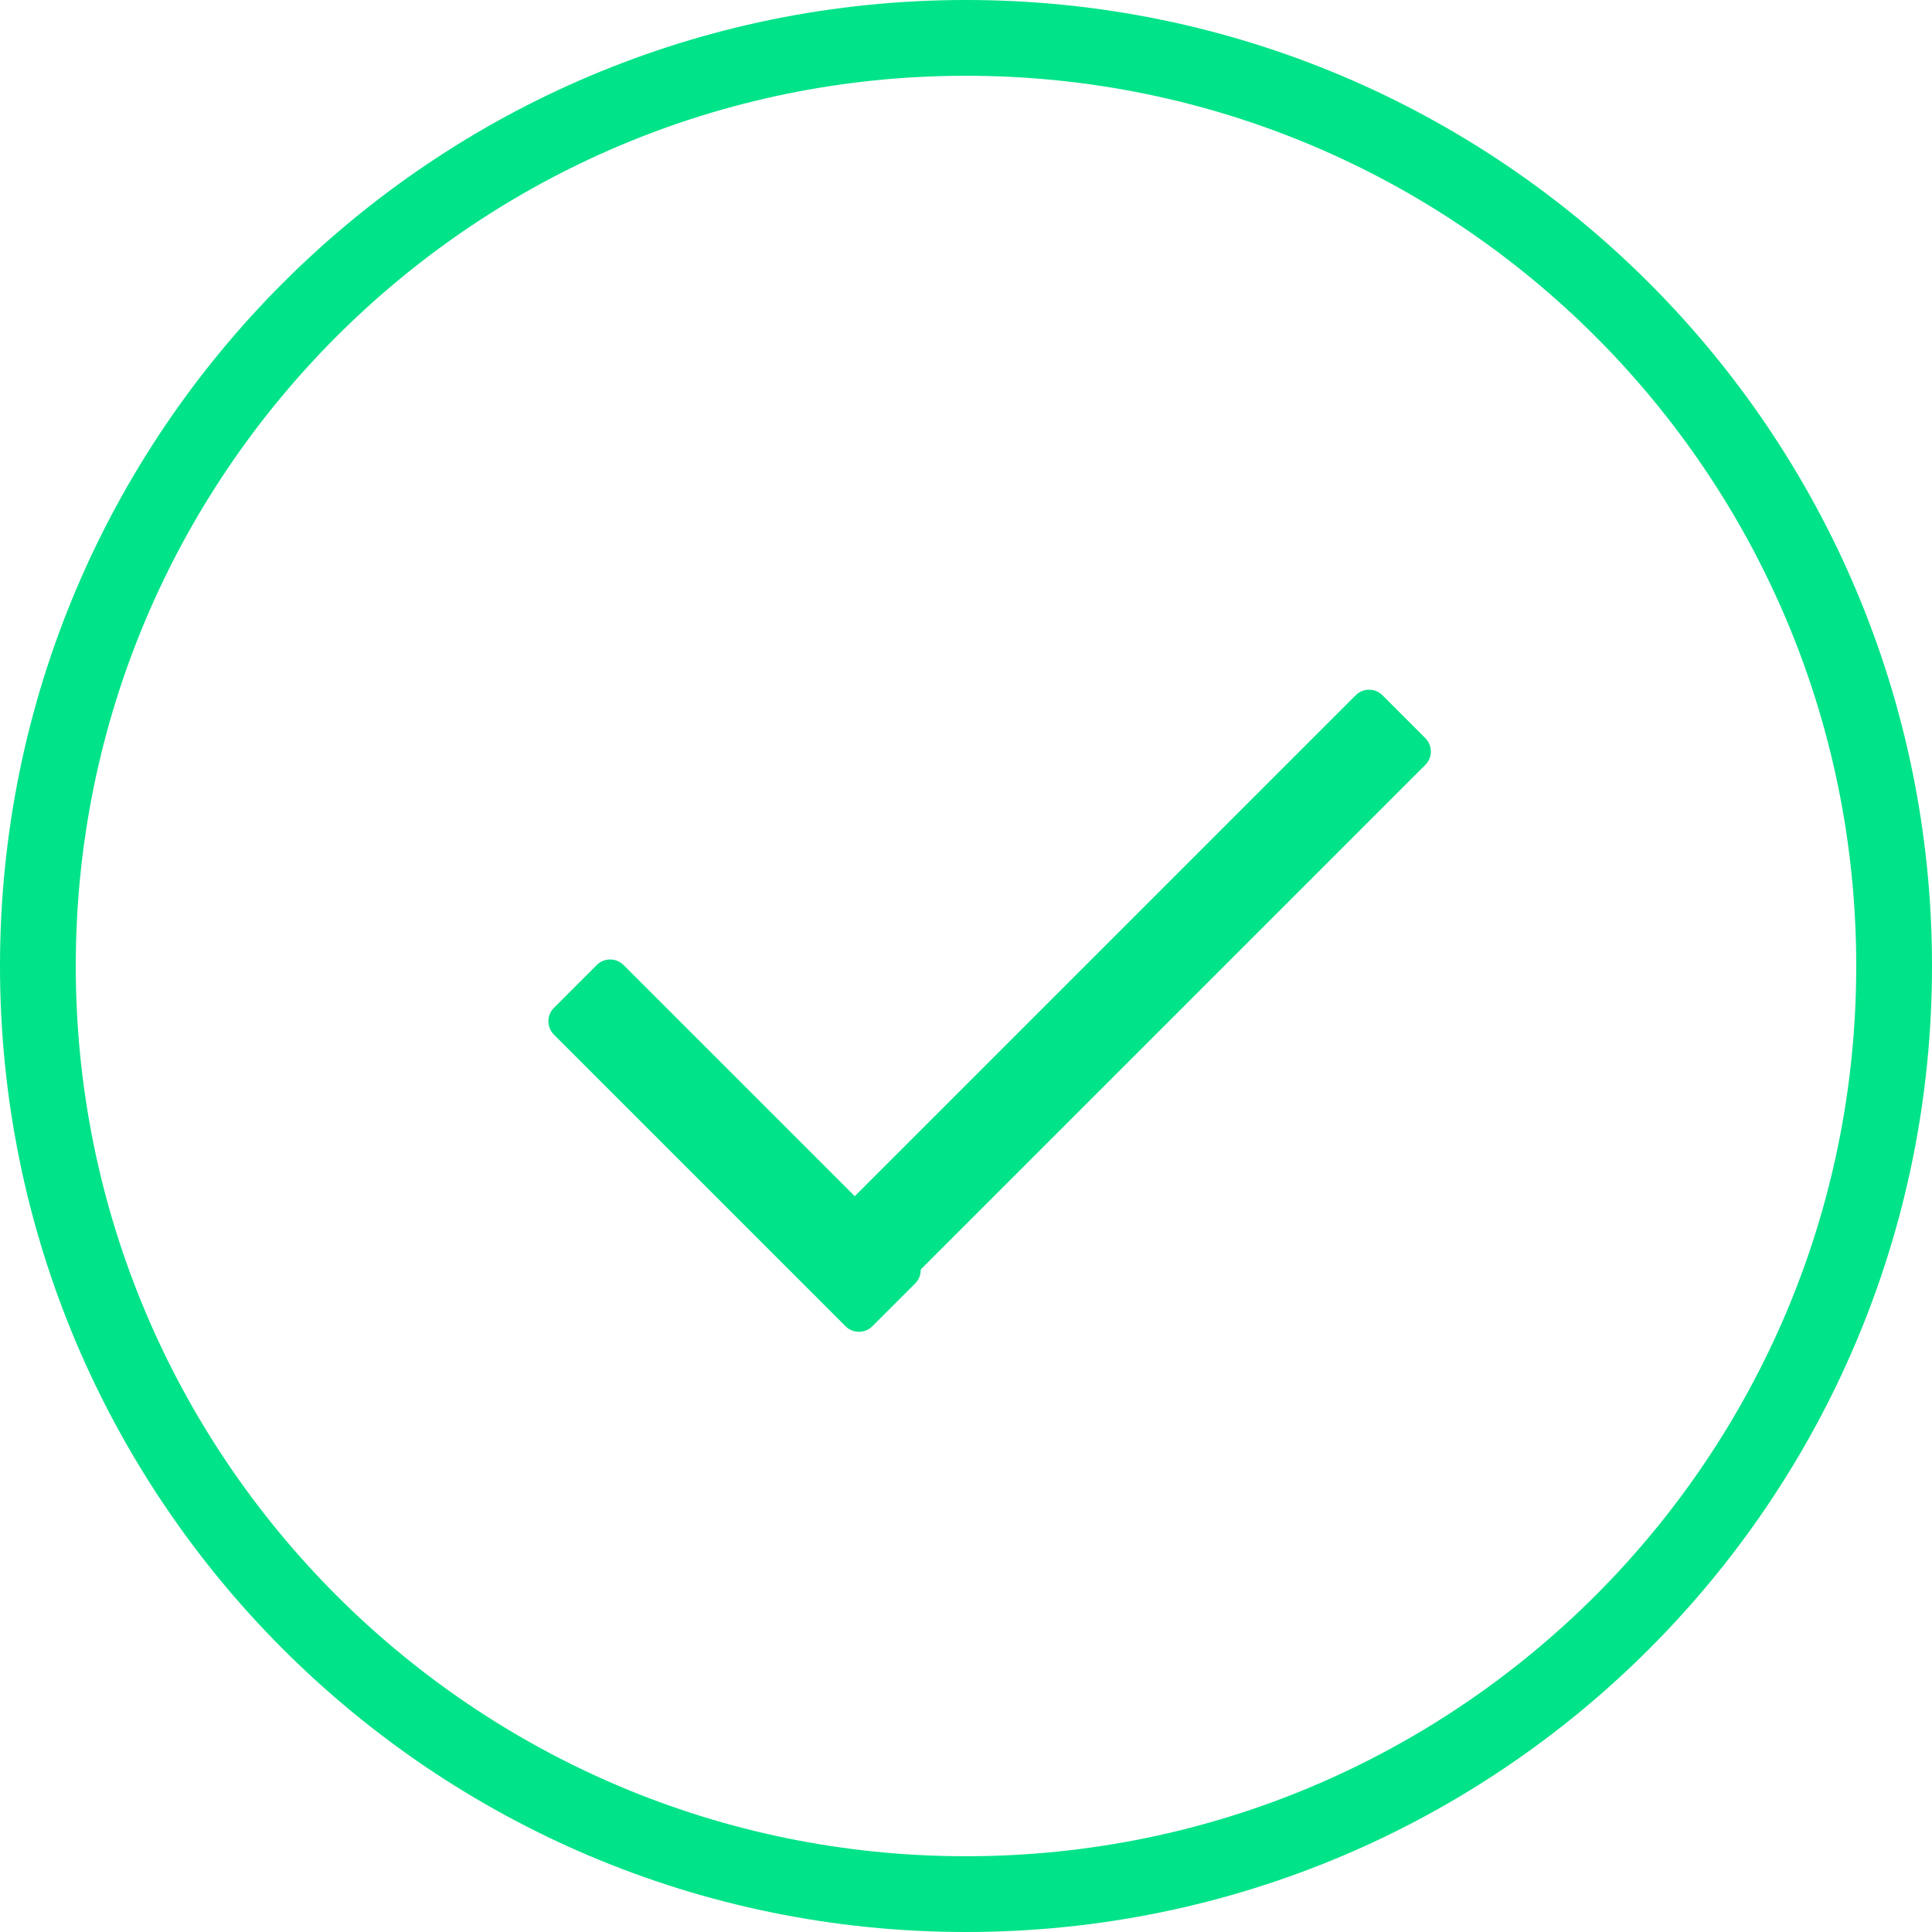
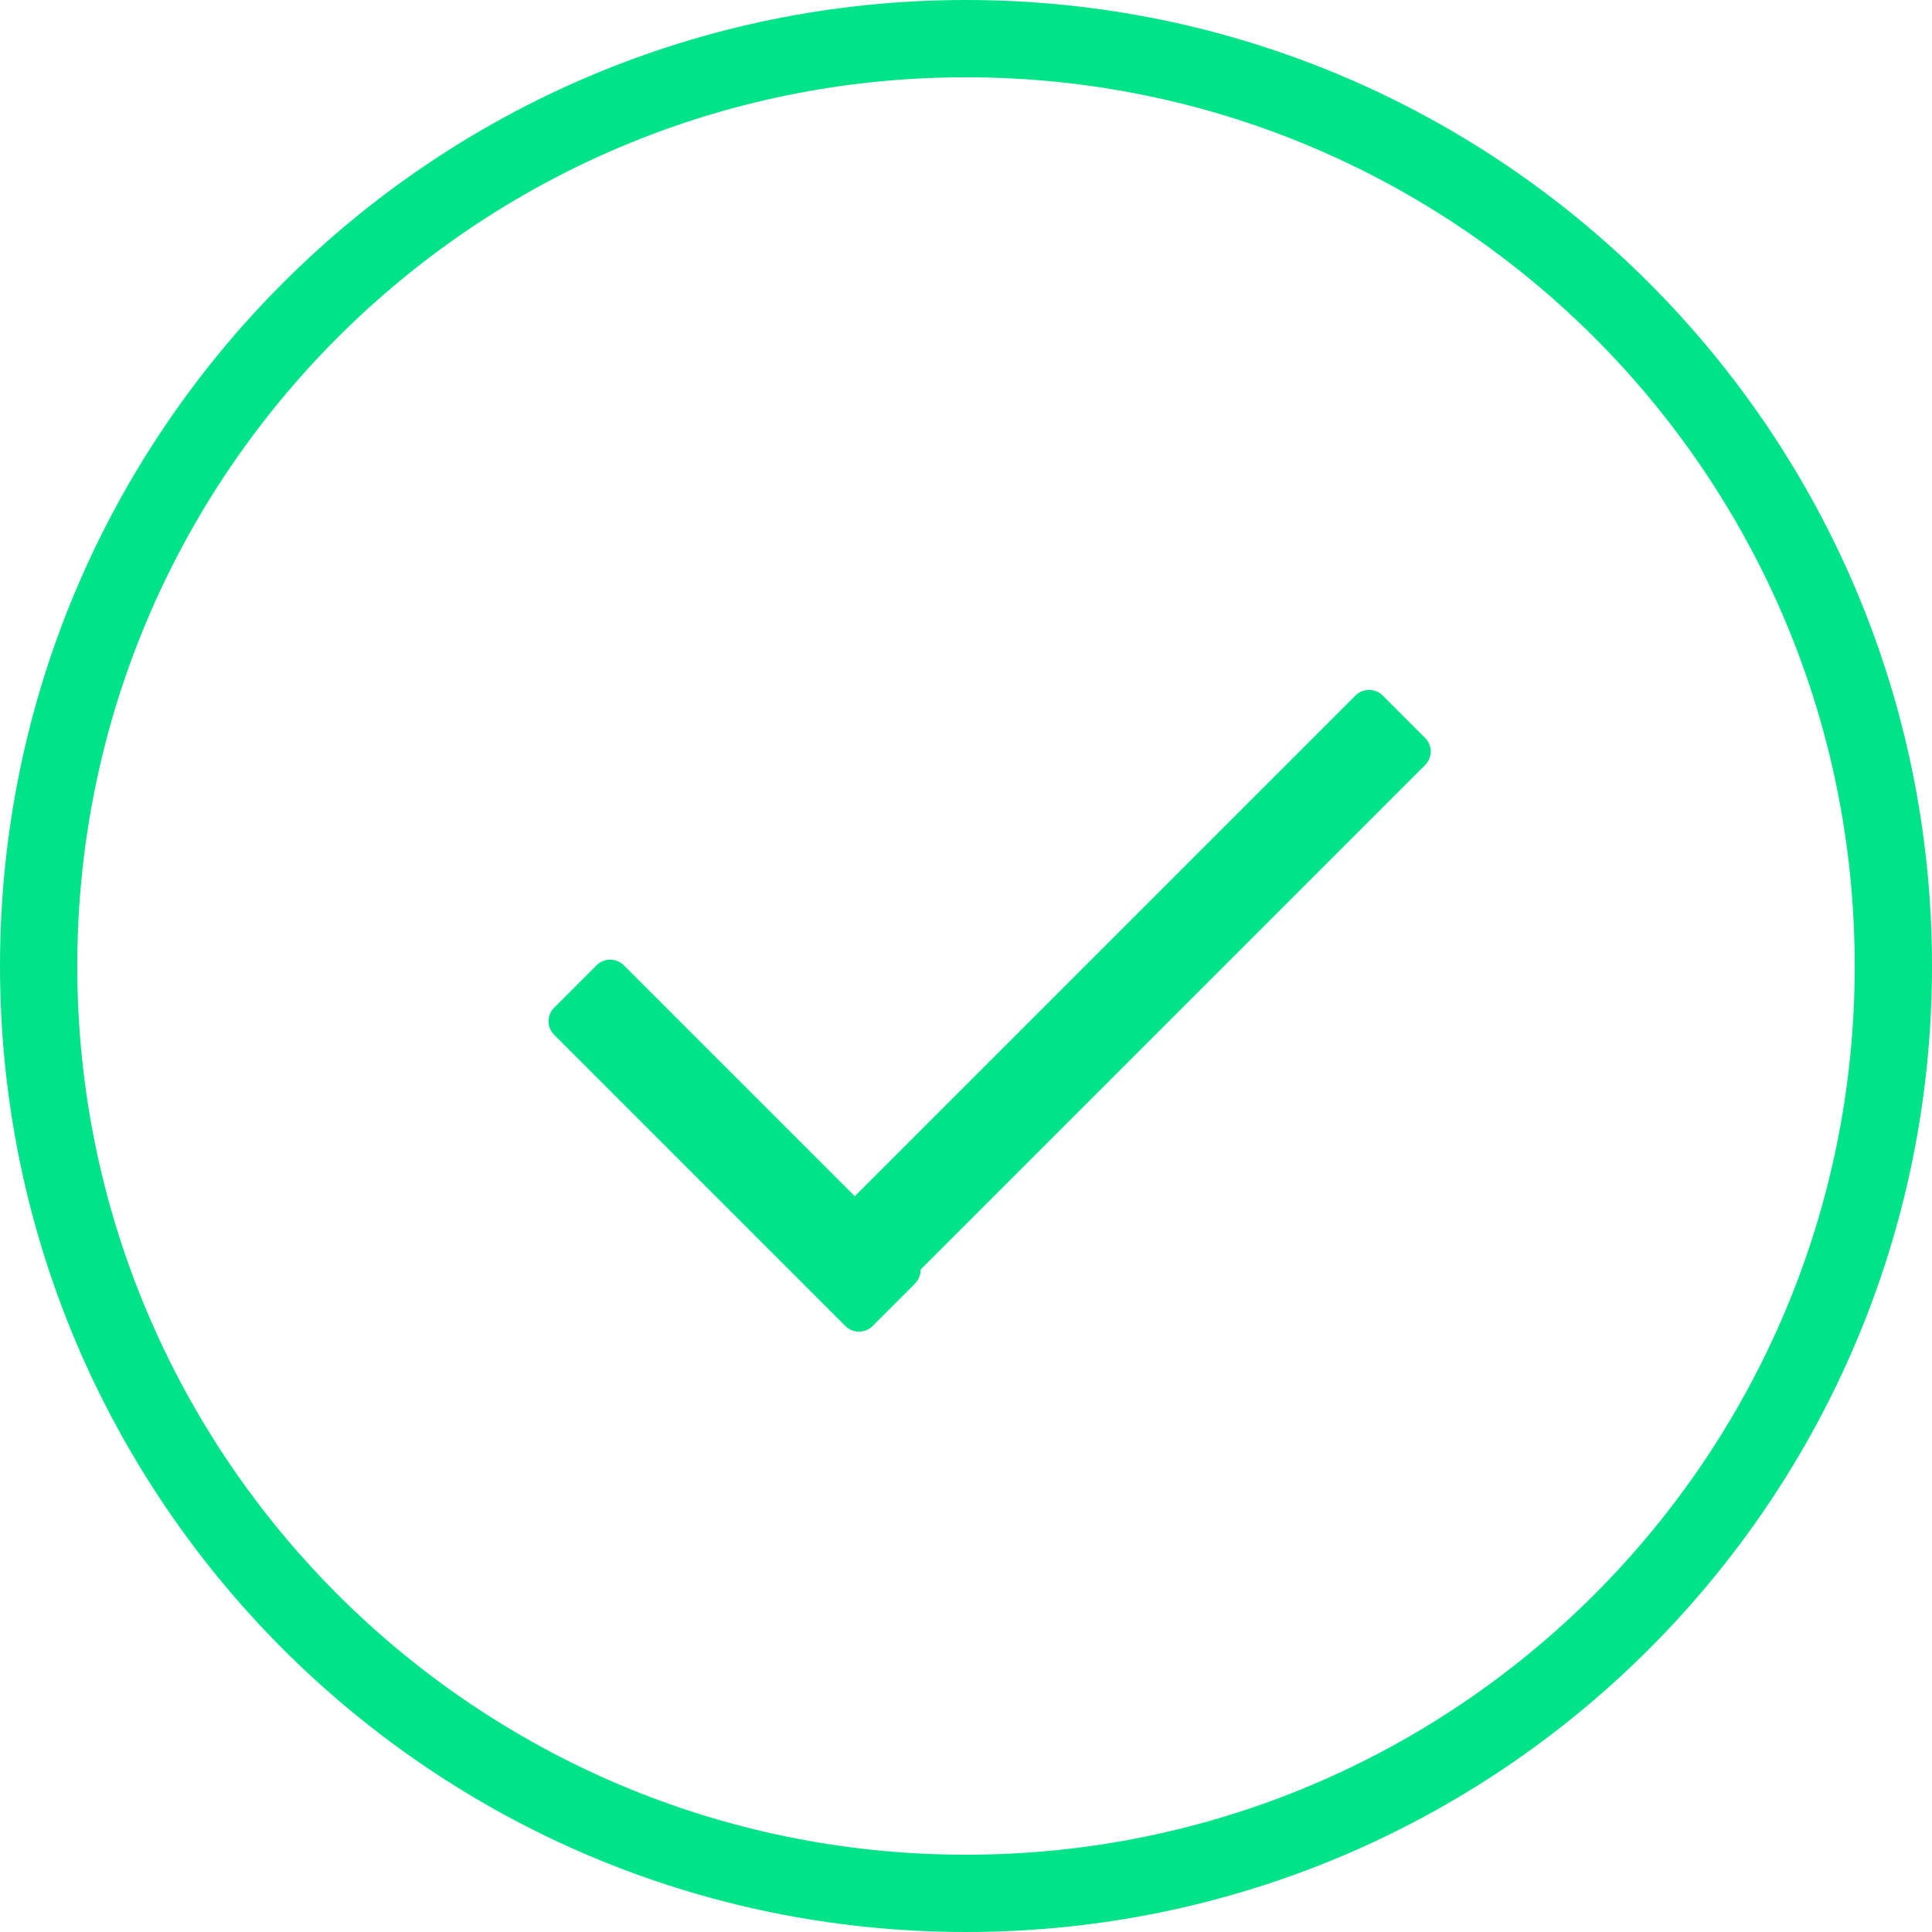
- <svg xmlns="http://www.w3.org/2000/svg" width="51" height="51" viewBox="0 0 51 51" fill="none">
-   <circle cx="25.5" cy="25.5" r="24.5" stroke="#00E388" stroke-width="2" />
-   <rect width="11.887" height="2.599" rx="0.5" transform="matrix(0.707107 0.707107 0.707107 -0.707107 14.269 26.9582)" fill="#00E388" />
-   <rect width="20.789" height="2.599" rx="0.5" transform="matrix(-0.707107 0.707107 0.707107 0.707107 36.1406 18)" fill="#00E388" />
+ <svg xmlns="http://www.w3.org/2000/svg" width="50" height="50" viewBox="0 0 50 50" fill="none">
+   <circle cx="25" cy="25" r="24" stroke="#00E388" stroke-width="2" />
+   <rect width="11.654" height="2.548" rx="0.5" transform="matrix(0.707107 0.707107 0.707107 -0.707107 13.9893 26.4296)" fill="#00E388" />
+   <rect width="20.381" height="2.548" rx="0.5" transform="matrix(-0.707107 0.707107 0.707107 0.707107 35.4321 17.647)" fill="#00E388" />
</svg>
